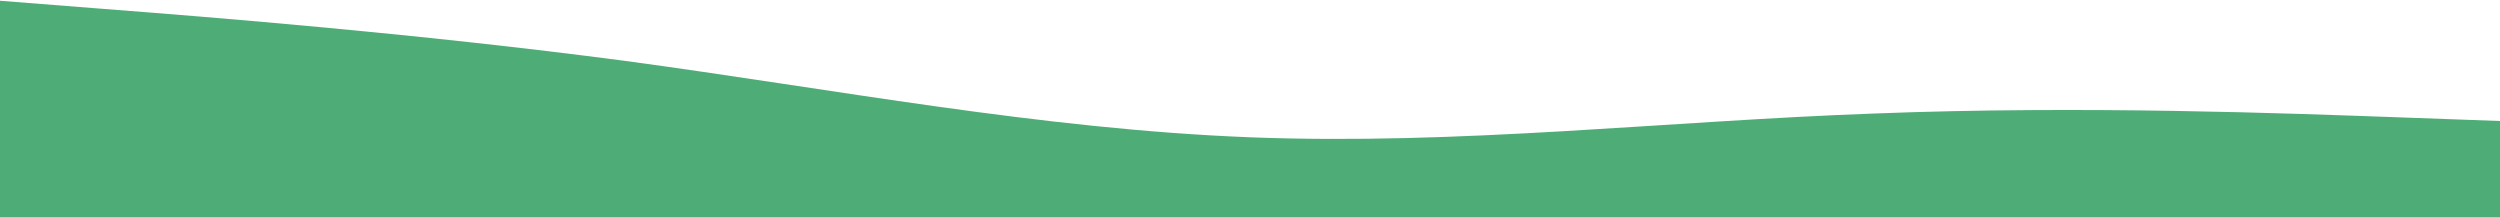
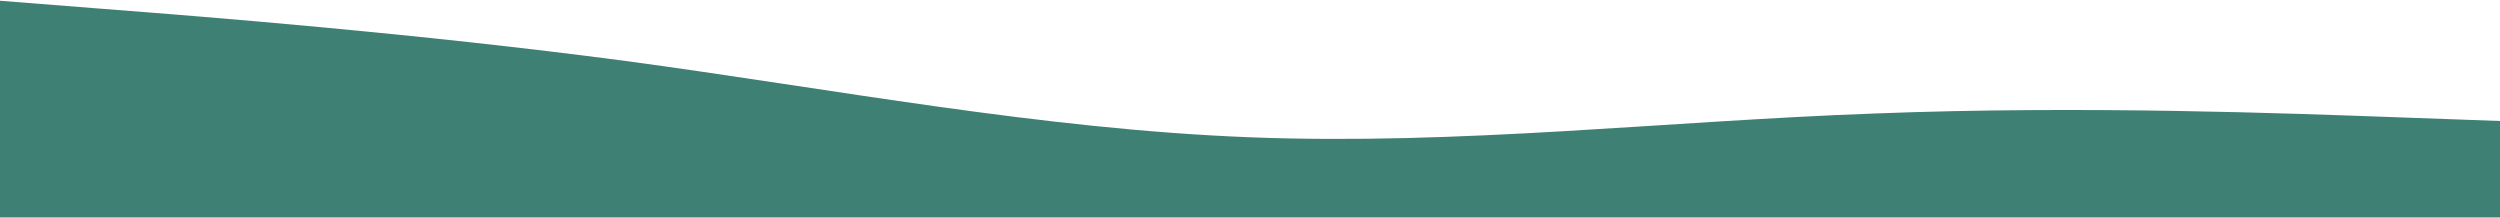
<svg xmlns="http://www.w3.org/2000/svg" width="1920" height="167" viewBox="0 0 1920 167" fill="none">
-   <path fill-rule="evenodd" clip-rule="evenodd" d="M0 0.577L79.5 6.83C160.5 13.083 319.5 25.589 480 46.752C640.5 68.397 799.5 99.18 960 105.433C1120.5 111.686 1279.5 92.927 1440 87.156C1600.5 80.903 1759.5 87.156 1840.5 90.041L1920 92.927V167H1840.5C1759.5 167 1600.5 167 1440 167C1279.5 167 1120.5 167 960 167C799.5 167 640.5 167 480 167C319.5 167 160.5 167 79.5 167H0V0.577Z" fill="#229954" fill-opacity="0.8" />
+   <path fill-rule="evenodd" clip-rule="evenodd" d="M0 0.577L79.5 6.83C160.5 13.083 319.5 25.589 480 46.752C640.5 68.397 799.5 99.18 960 105.433C1120.5 111.686 1279.5 92.927 1440 87.156C1600.5 80.903 1759.5 87.156 1840.5 90.041L1920 92.927V167H1840.5C1759.5 167 1600.5 167 1440 167C1279.5 167 1120.5 167 960 167C799.5 167 640.5 167 480 167C319.5 167 160.5 167 79.5 167H0V0.577Z" fill="#0E6251" fill-opacity="0.8" />
</svg>
